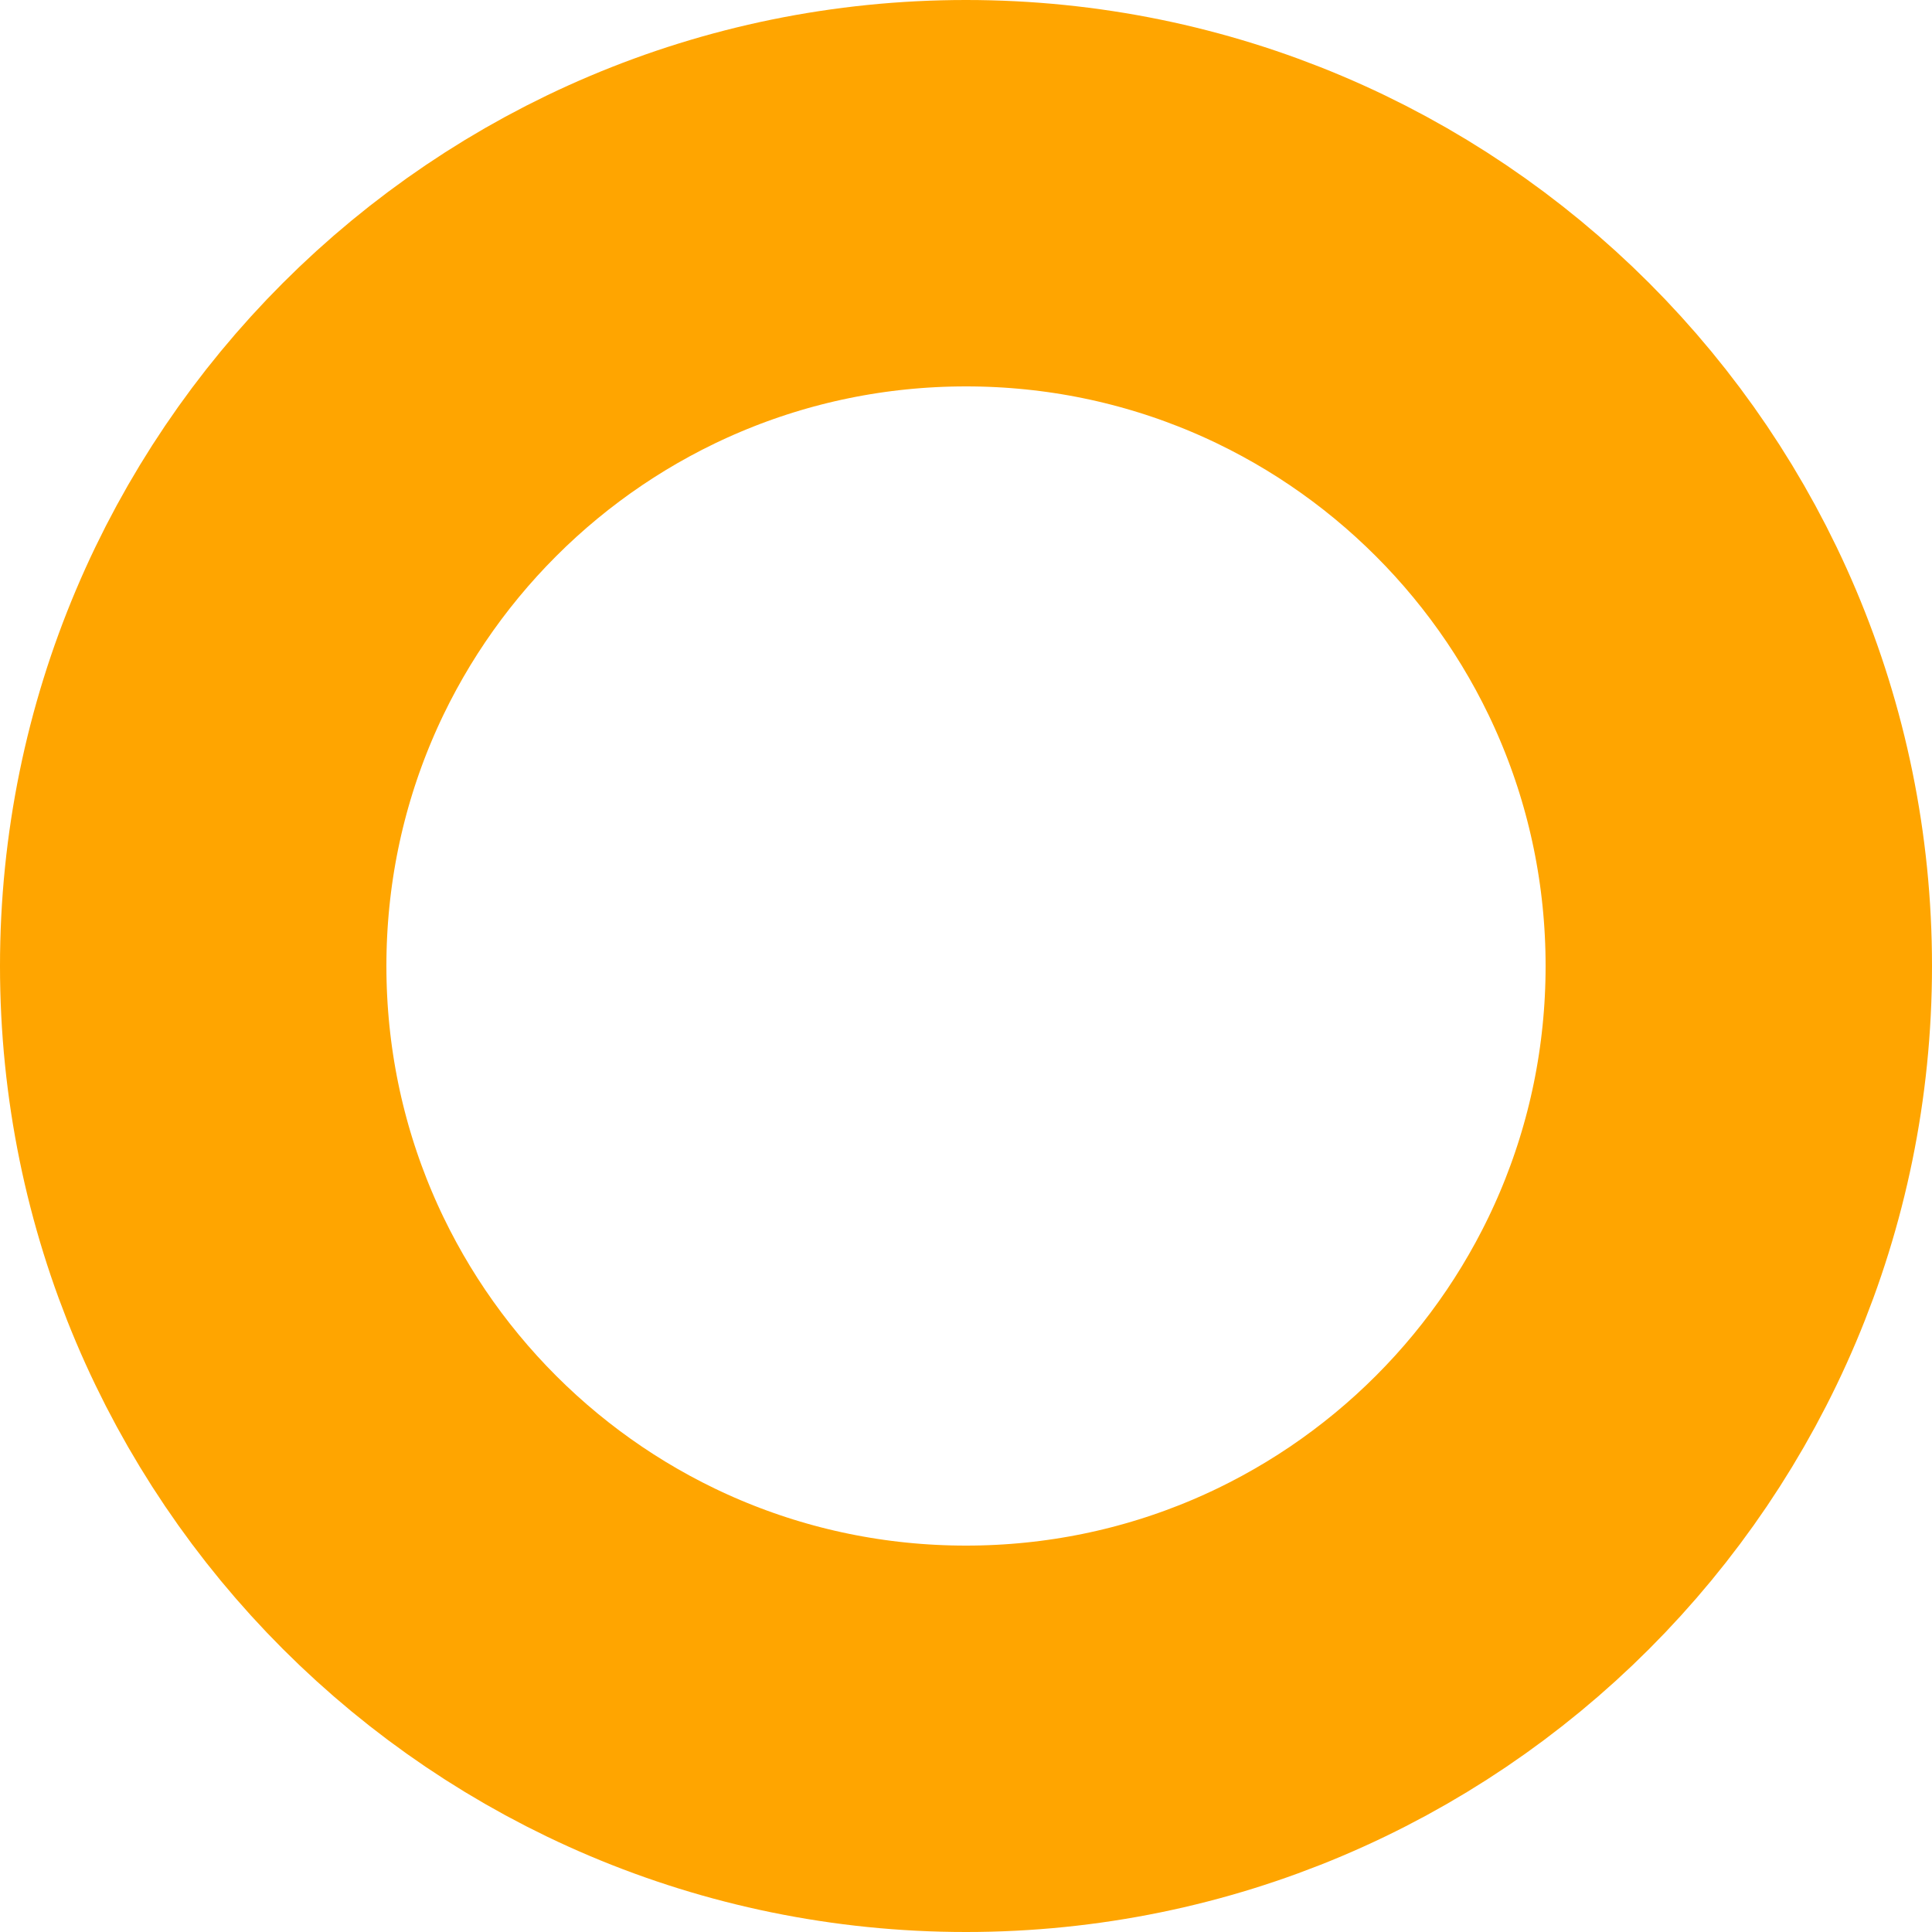
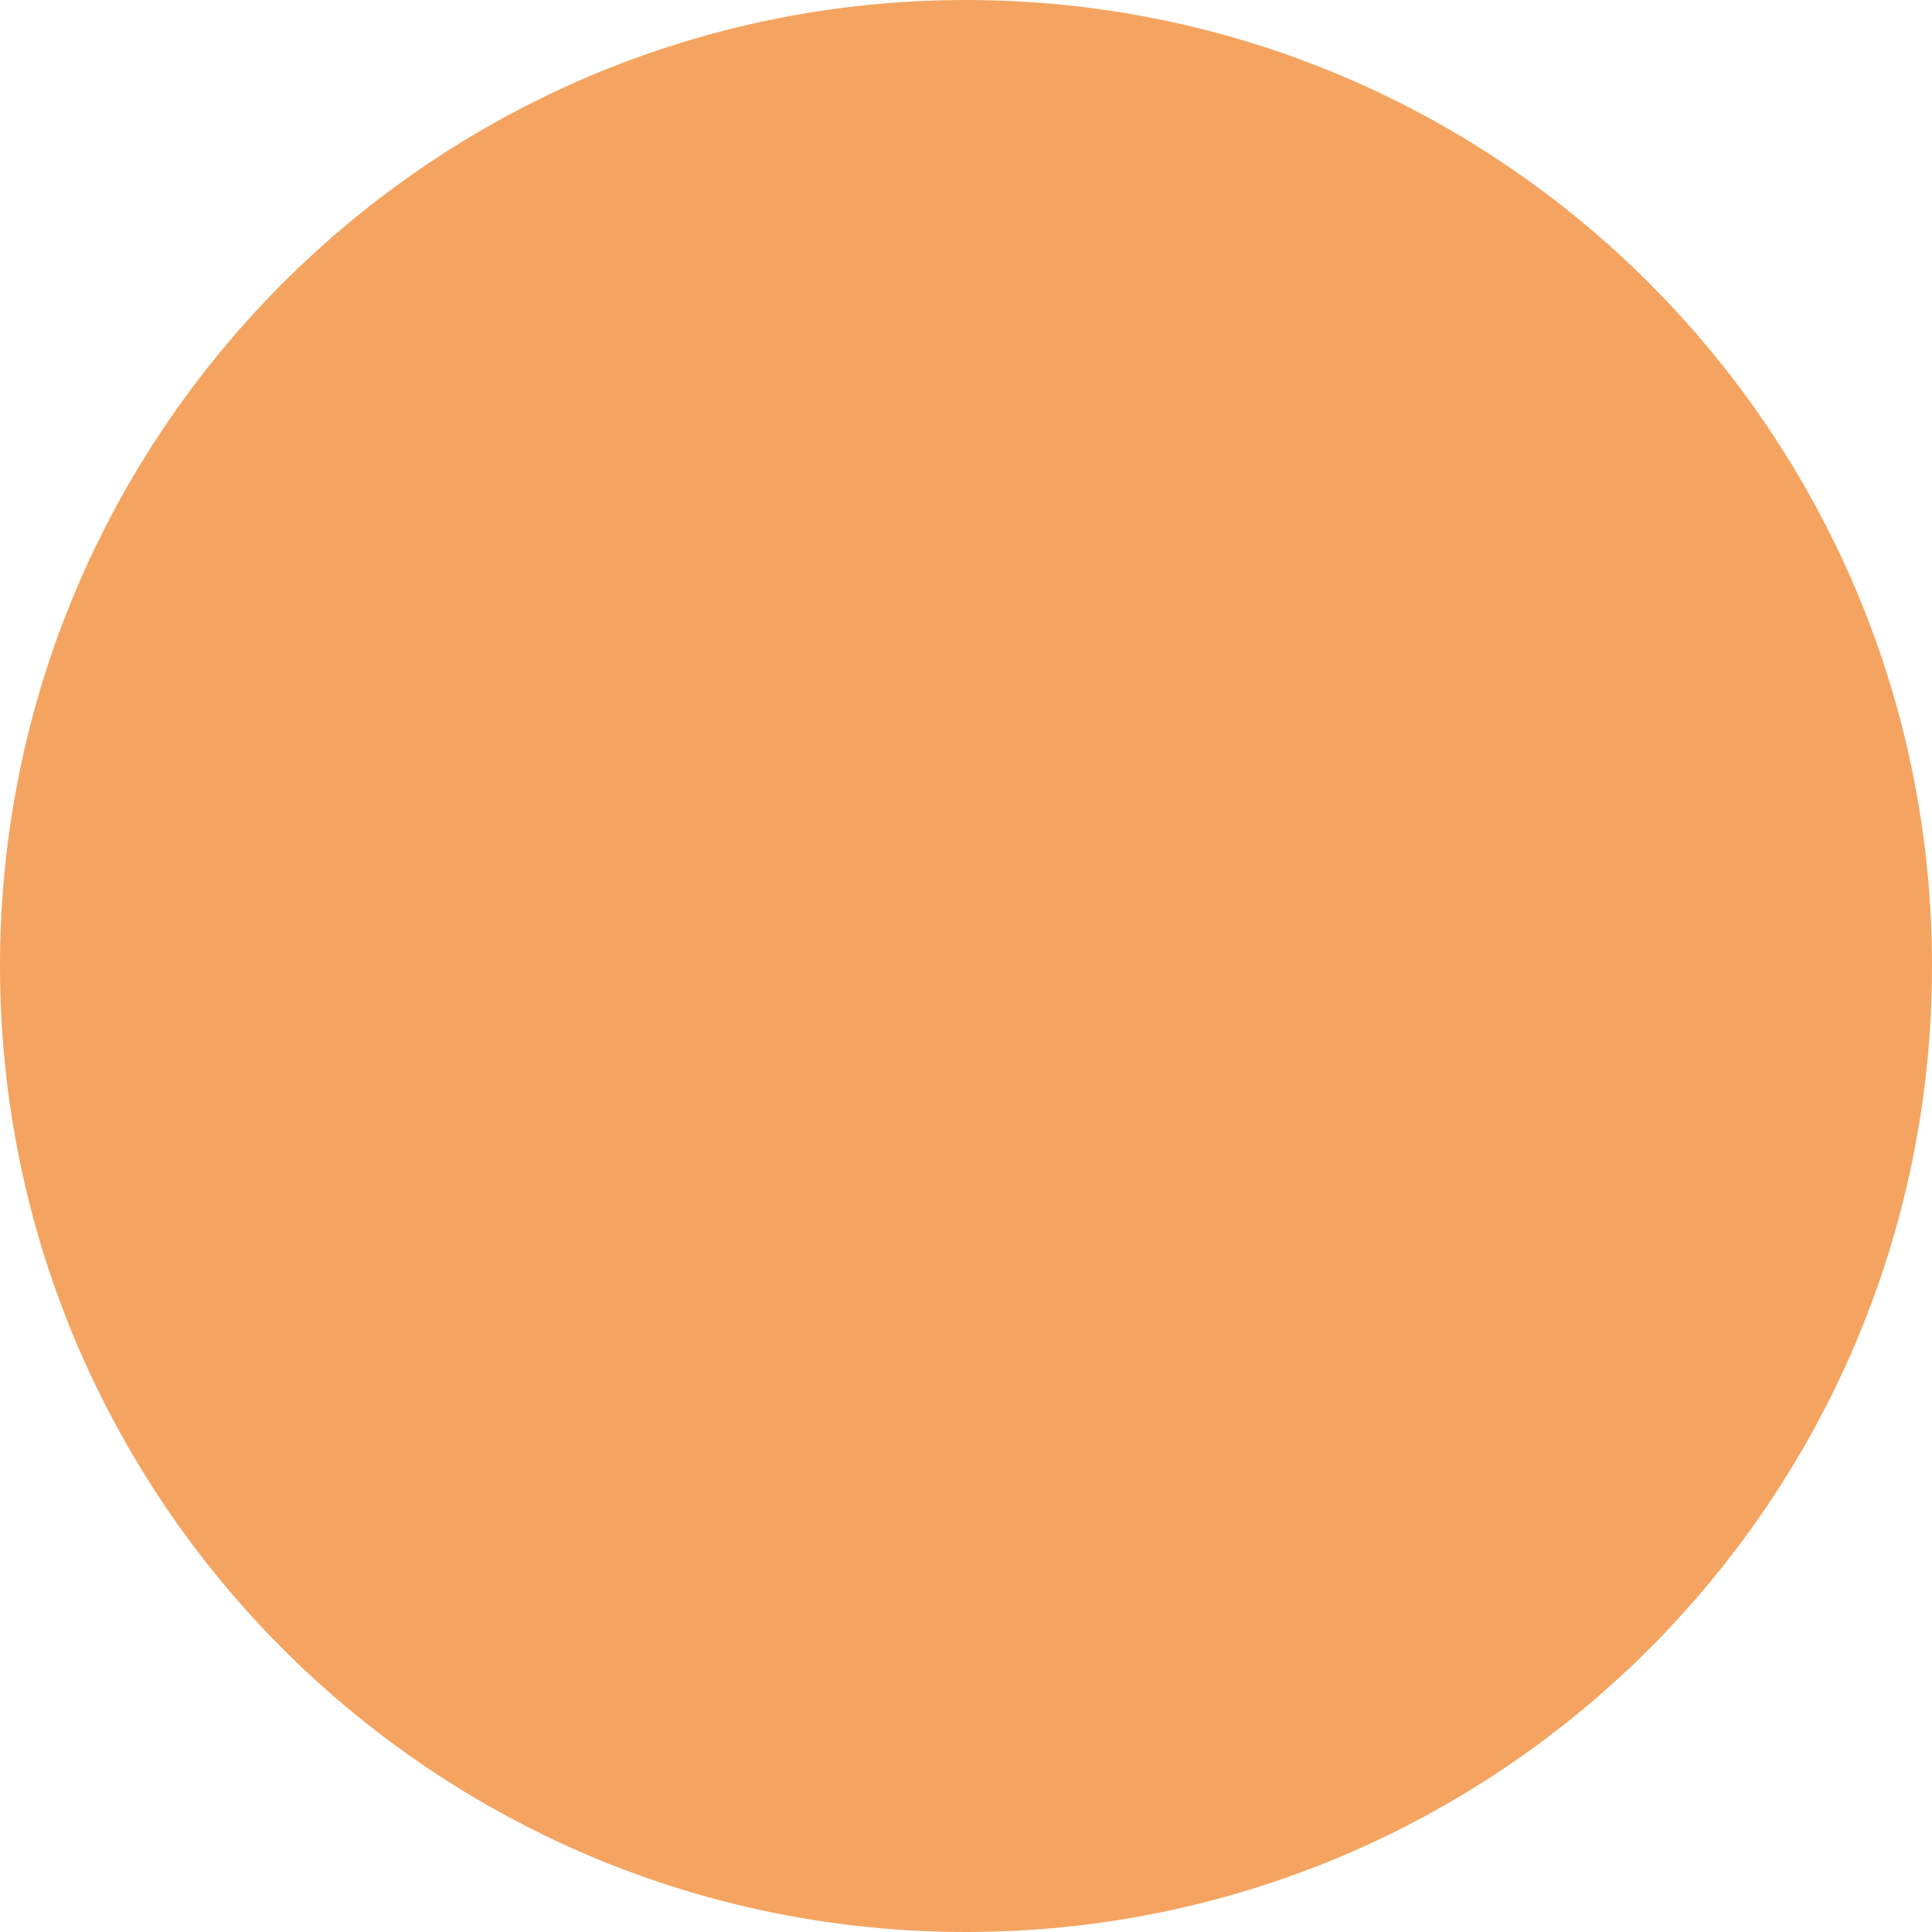
- <svg xmlns="http://www.w3.org/2000/svg" version="1.1" width="57.437" height="57.437" viewBox="-3 -33 7.5 7.5" id="svg2">
-   <defs id="defs58" />
-   <circle cx="0.75" cy="-29.25" r="3" id="circle24" style="fill:none;stroke:#ffa500;stroke-width:1.5" />
+ <svg xmlns="http://www.w3.org/2000/svg" version="1.1" width="36.924" height="36.924" viewBox="-3 -53 7.5 7.5" id="svg2">
+   <defs id="defs4578" />
+   <circle style="fill:#f4a460;stroke:#f4a460;stroke-width:1.5" cx="0.75" cy="-49.25" r="3" id="circle4406" />
</svg>
